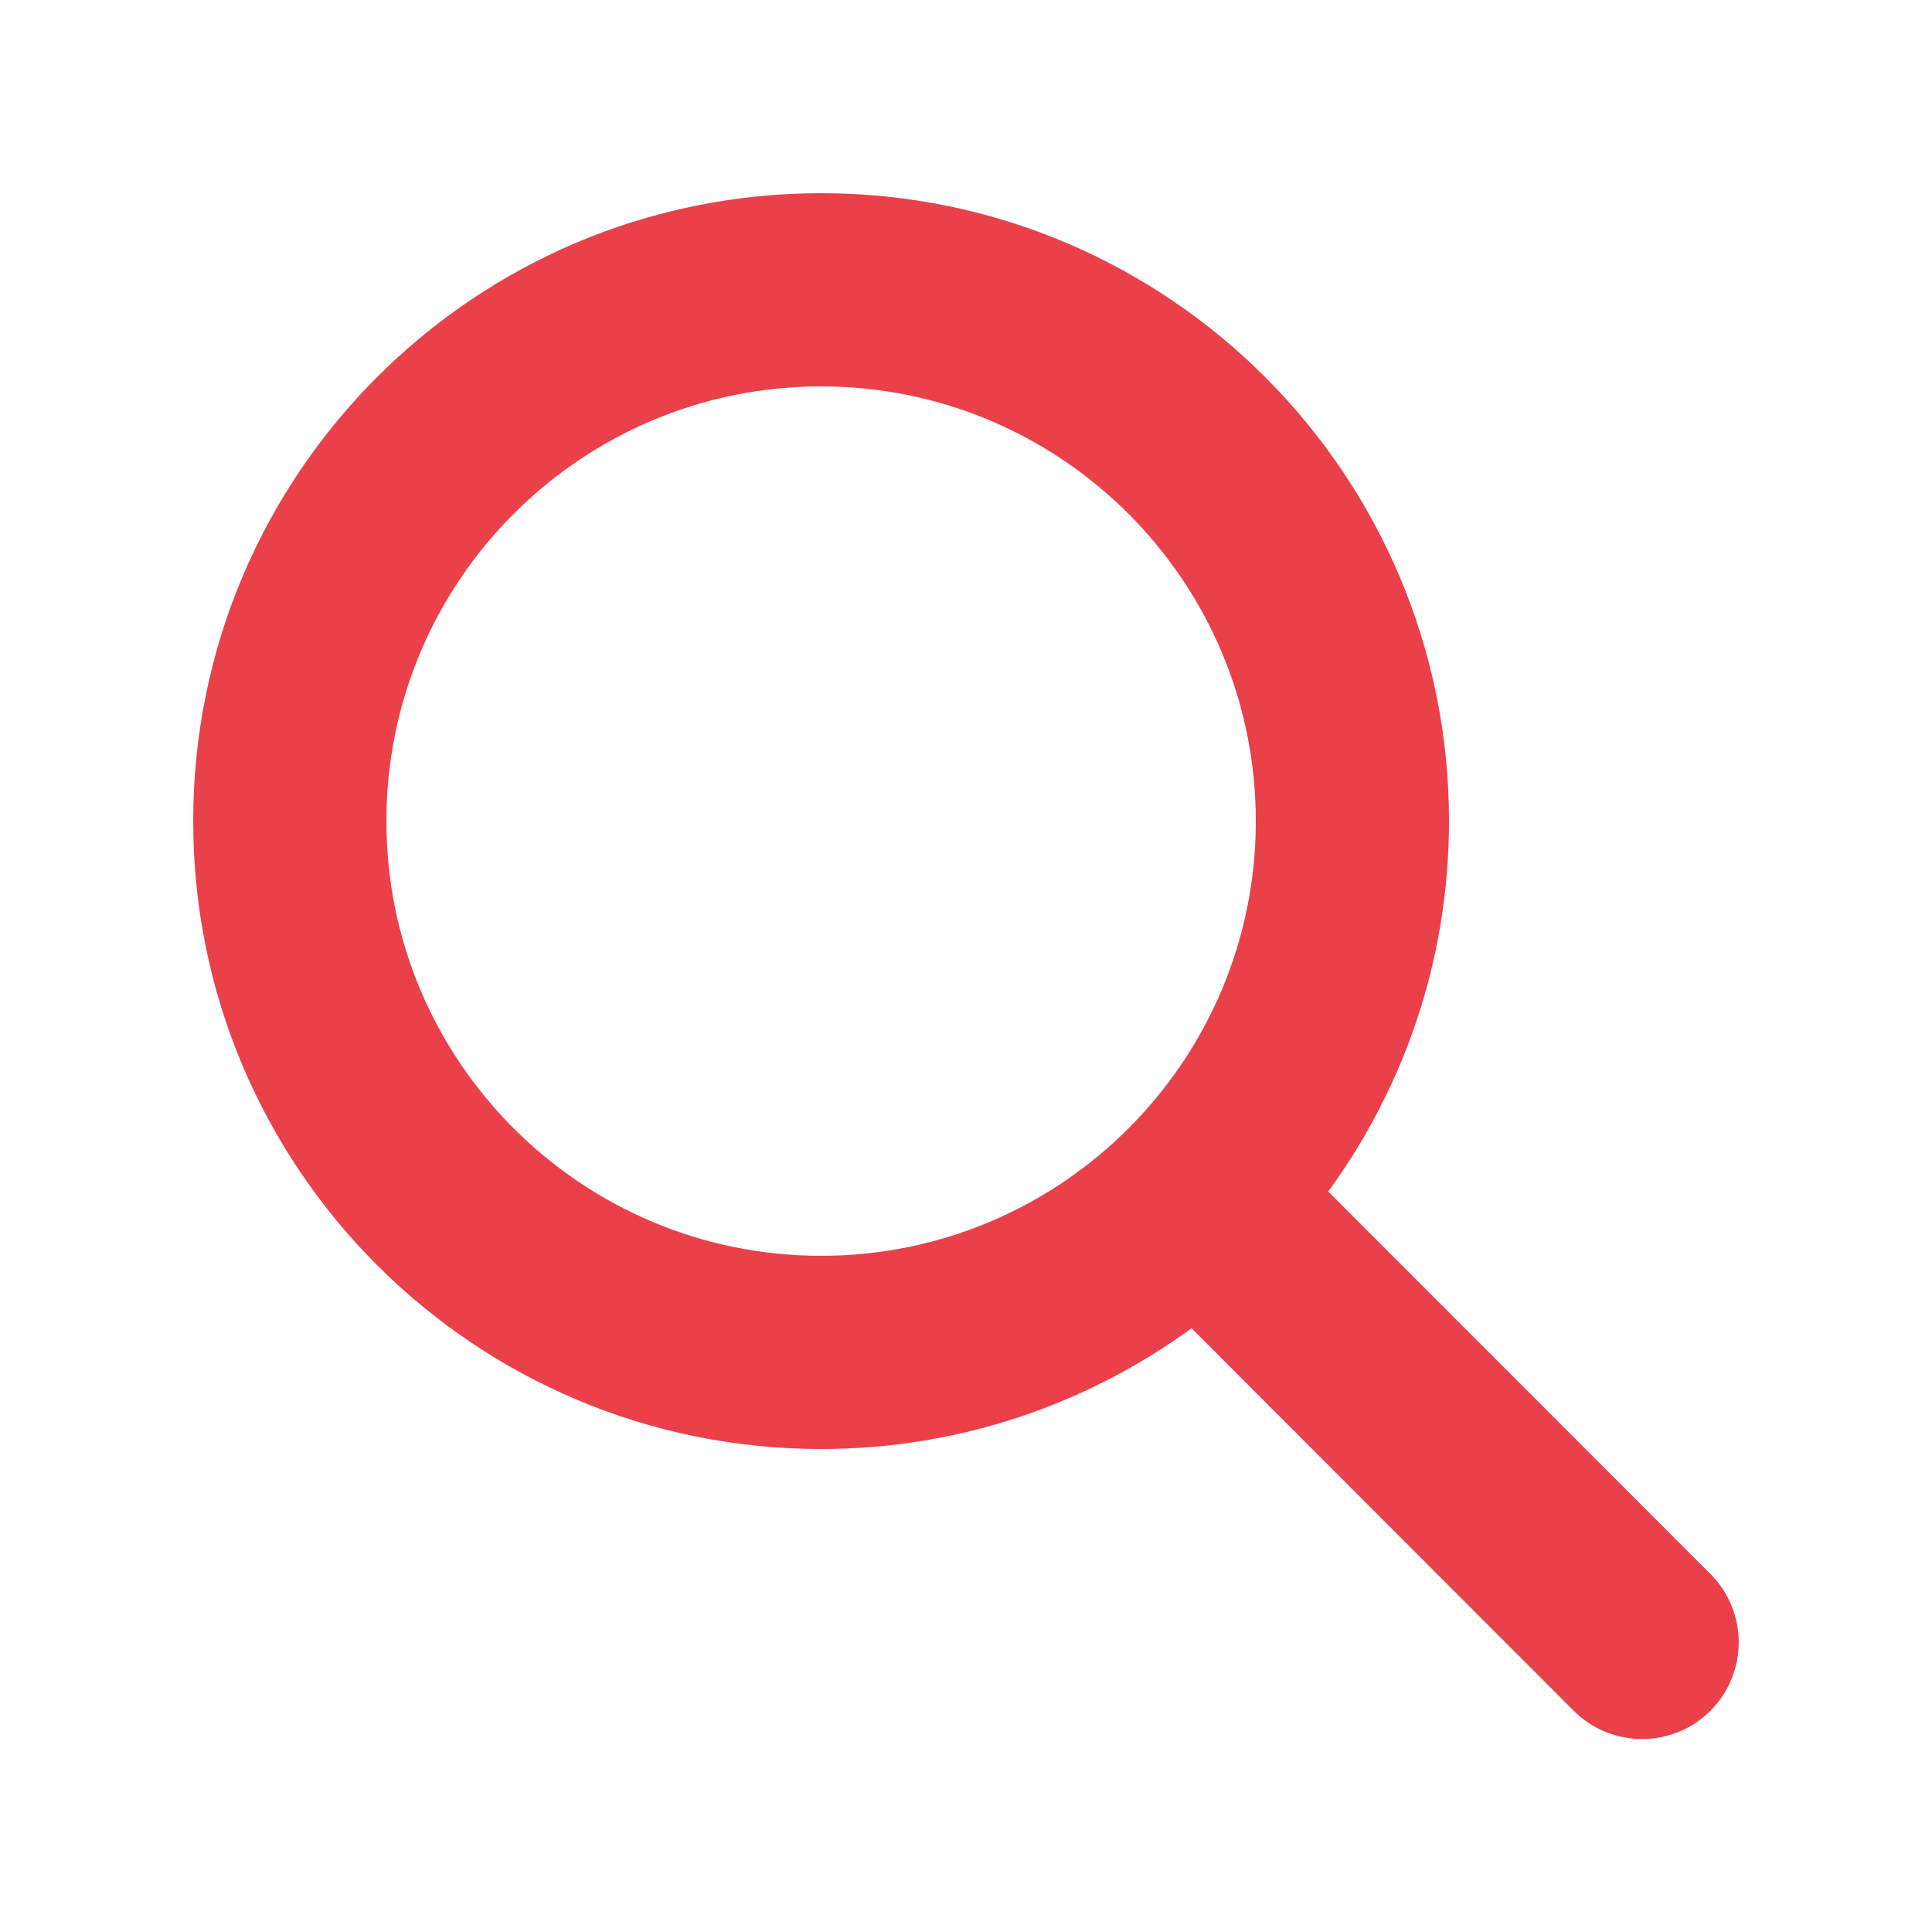
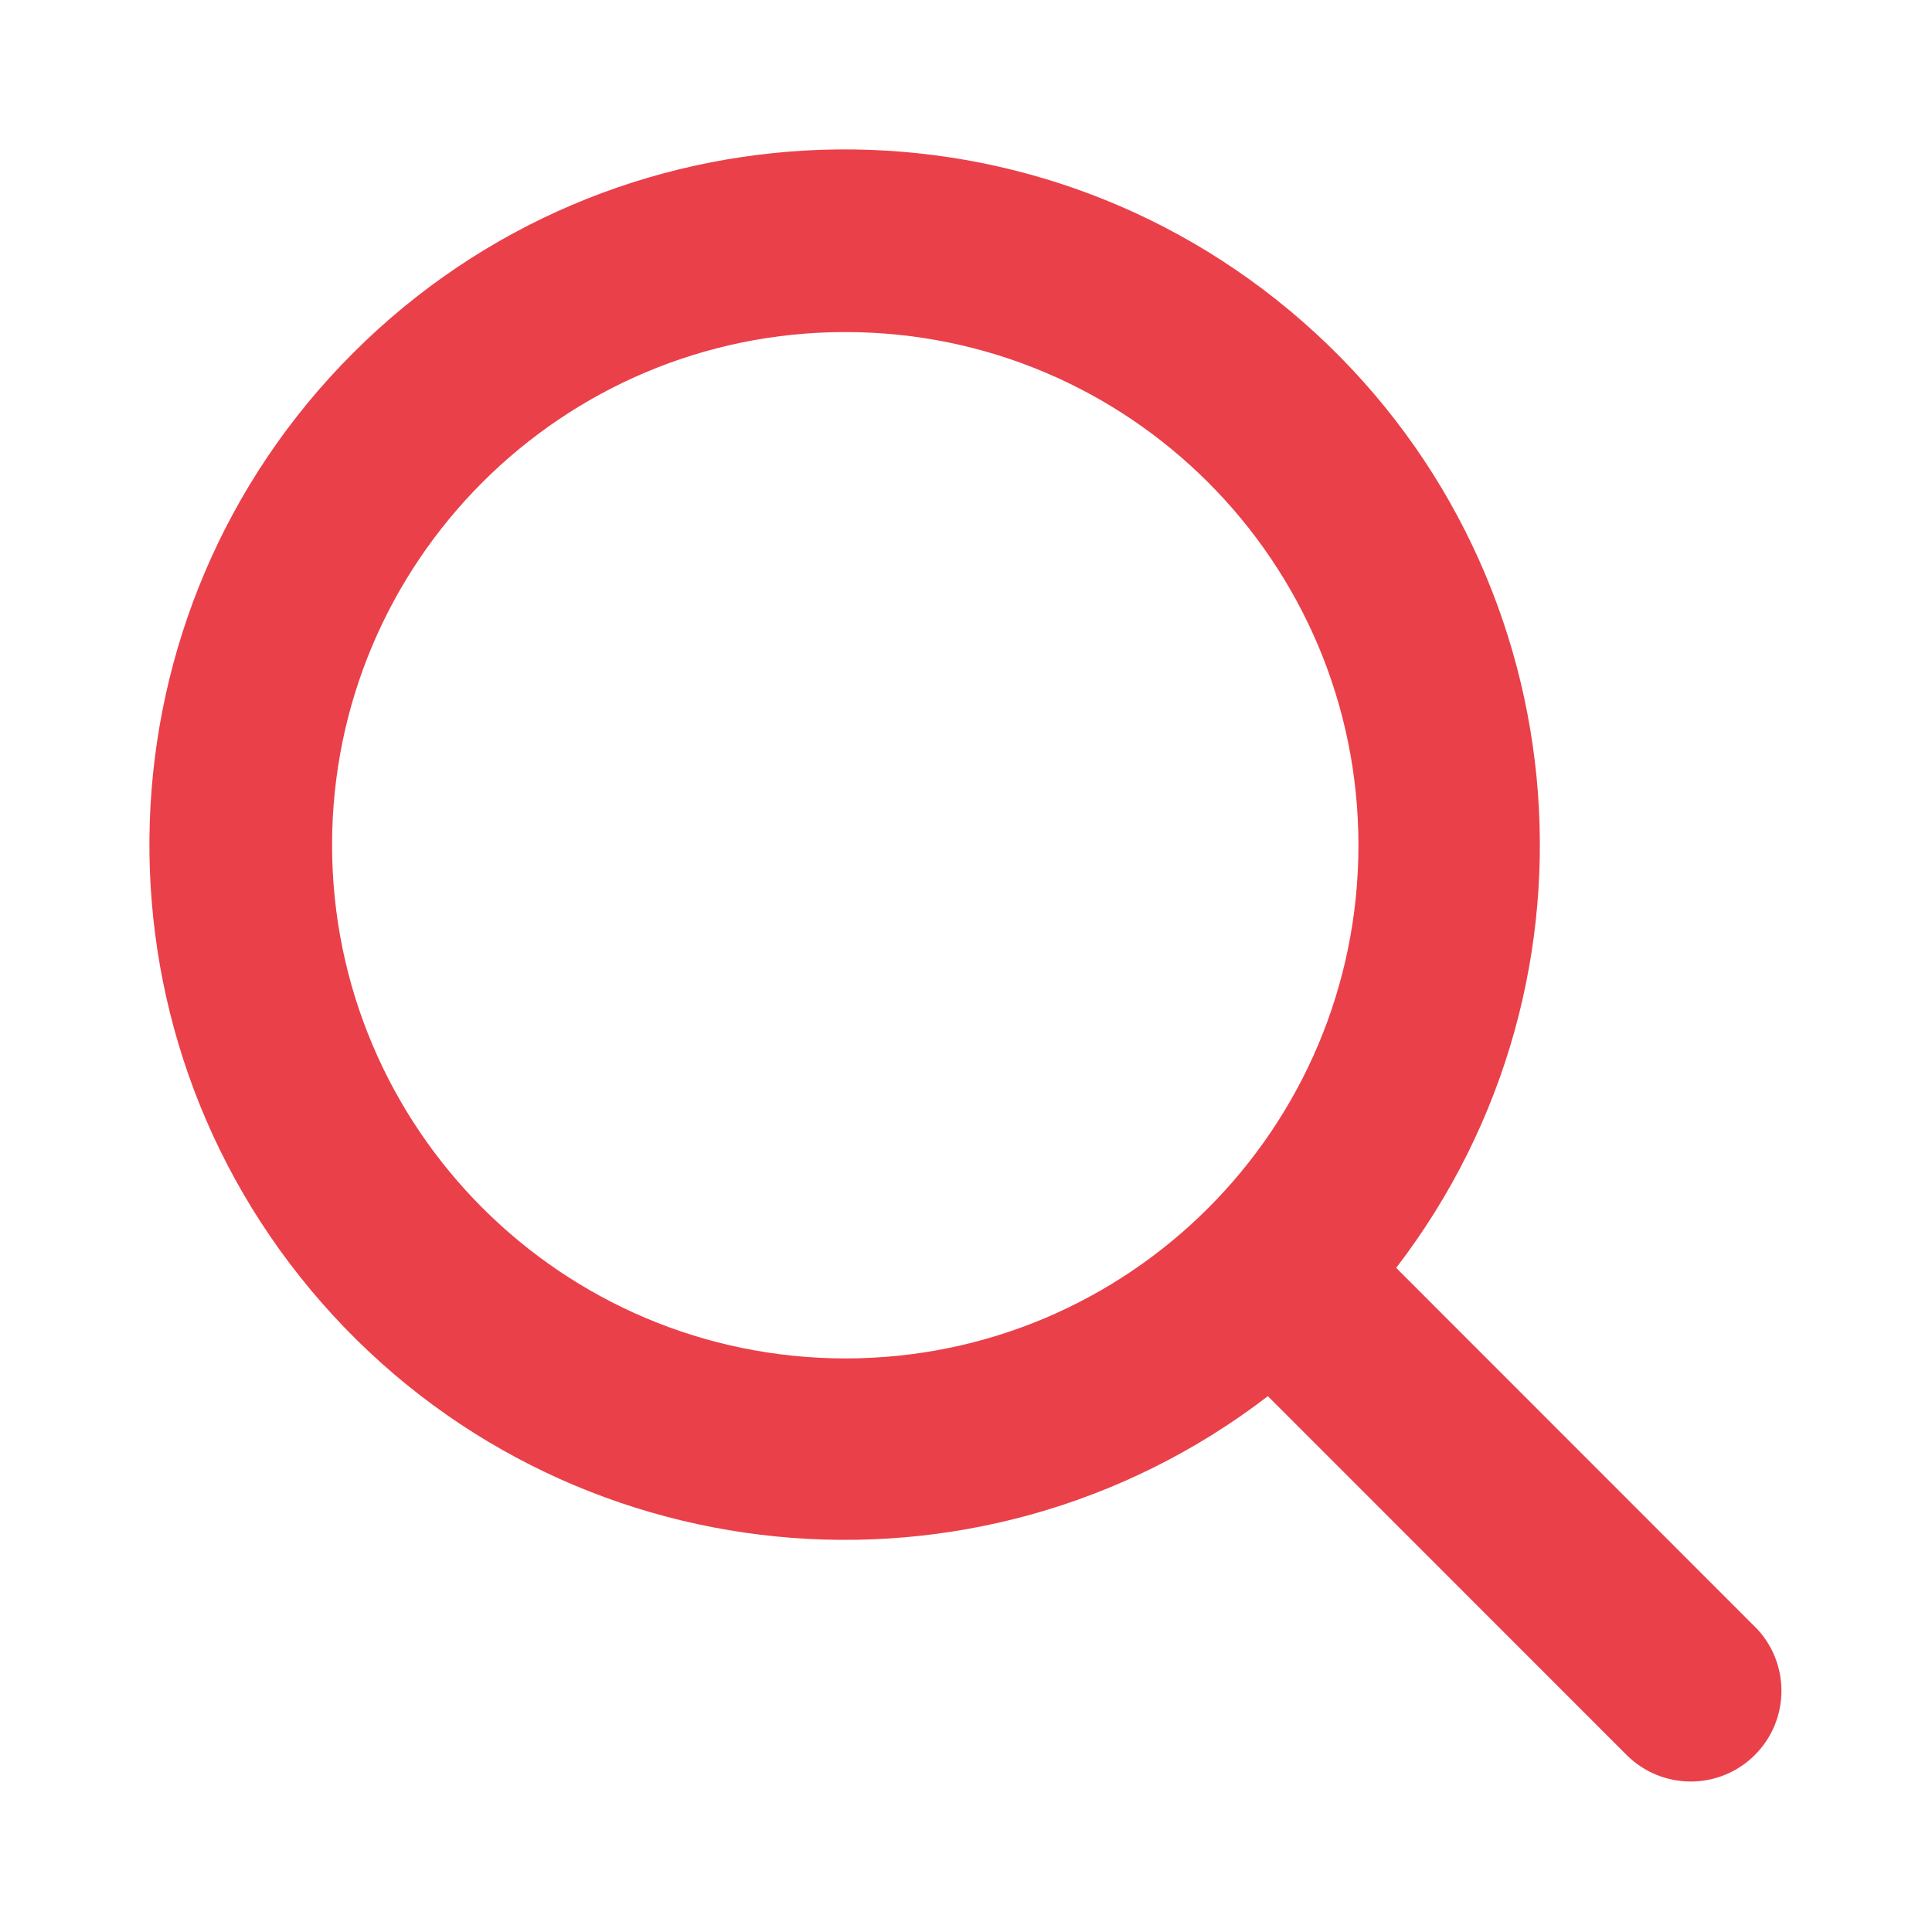
- <svg xmlns="http://www.w3.org/2000/svg" viewBox="0 0 640 640">
-   <path fill="#ea404a" d="M480 272C480 317.9 465.1 360.3 440 394.7L566.6 521.4C579.1 533.9 579.1 554.2 566.6 566.7C554.1 579.2 533.8 579.2 521.3 566.7L394.7 440C360.3 465.1 317.9 480 272 480C157.1 480 64 386.9 64 272C64 157.1 157.1 64 272 64C386.9 64 480 157.1 480 272zM272 416C351.5 416 416 351.5 416 272C416 192.5 351.5 128 272 128C192.5 128 128 192.5 128 272C128 351.5 192.5 416 272 416z" />
+ <svg xmlns="http://www.w3.org/2000/svg" width="20" height="20" fill="#ea404a" viewBox="0 0 256 256">
+   <path d="M232.49,215.51,185,168a92.12,92.12,0,1,0-17,17l47.53,47.54a12,12,0,0,0,17-17ZM44,112a68,68,0,1,1,68,68A68.07,68.07,0,0,1,44,112Z" />
</svg>
